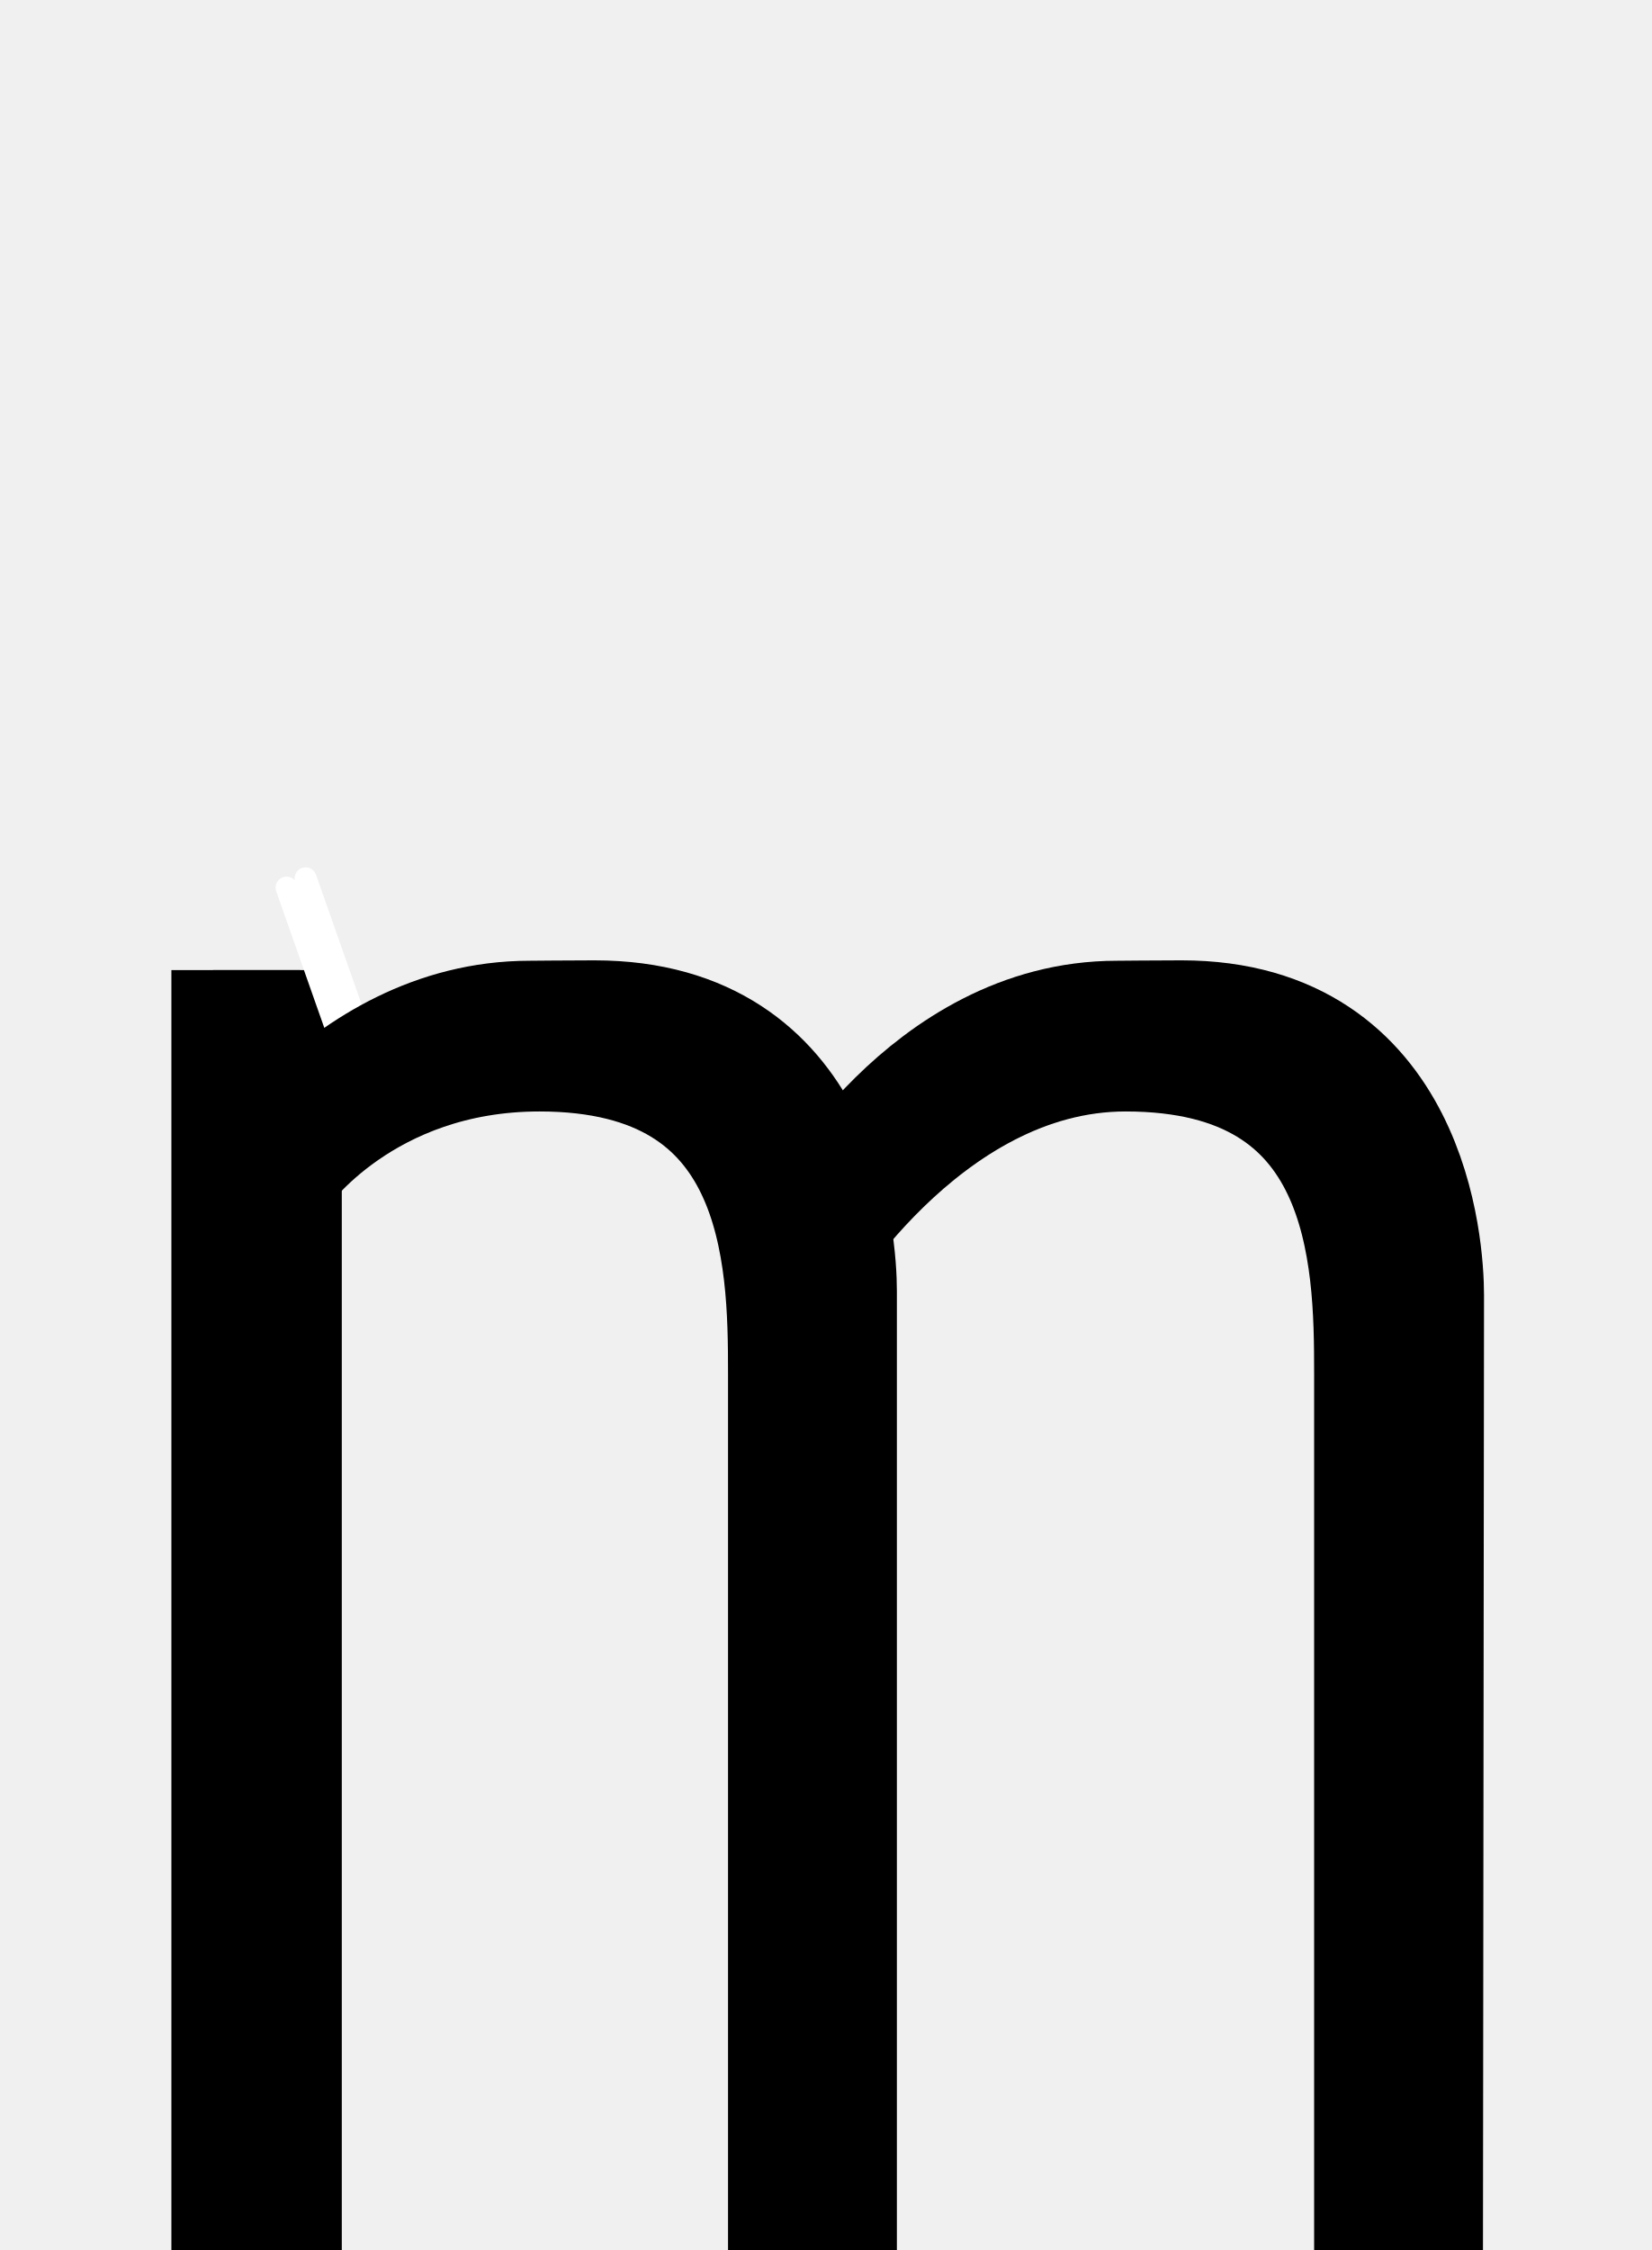
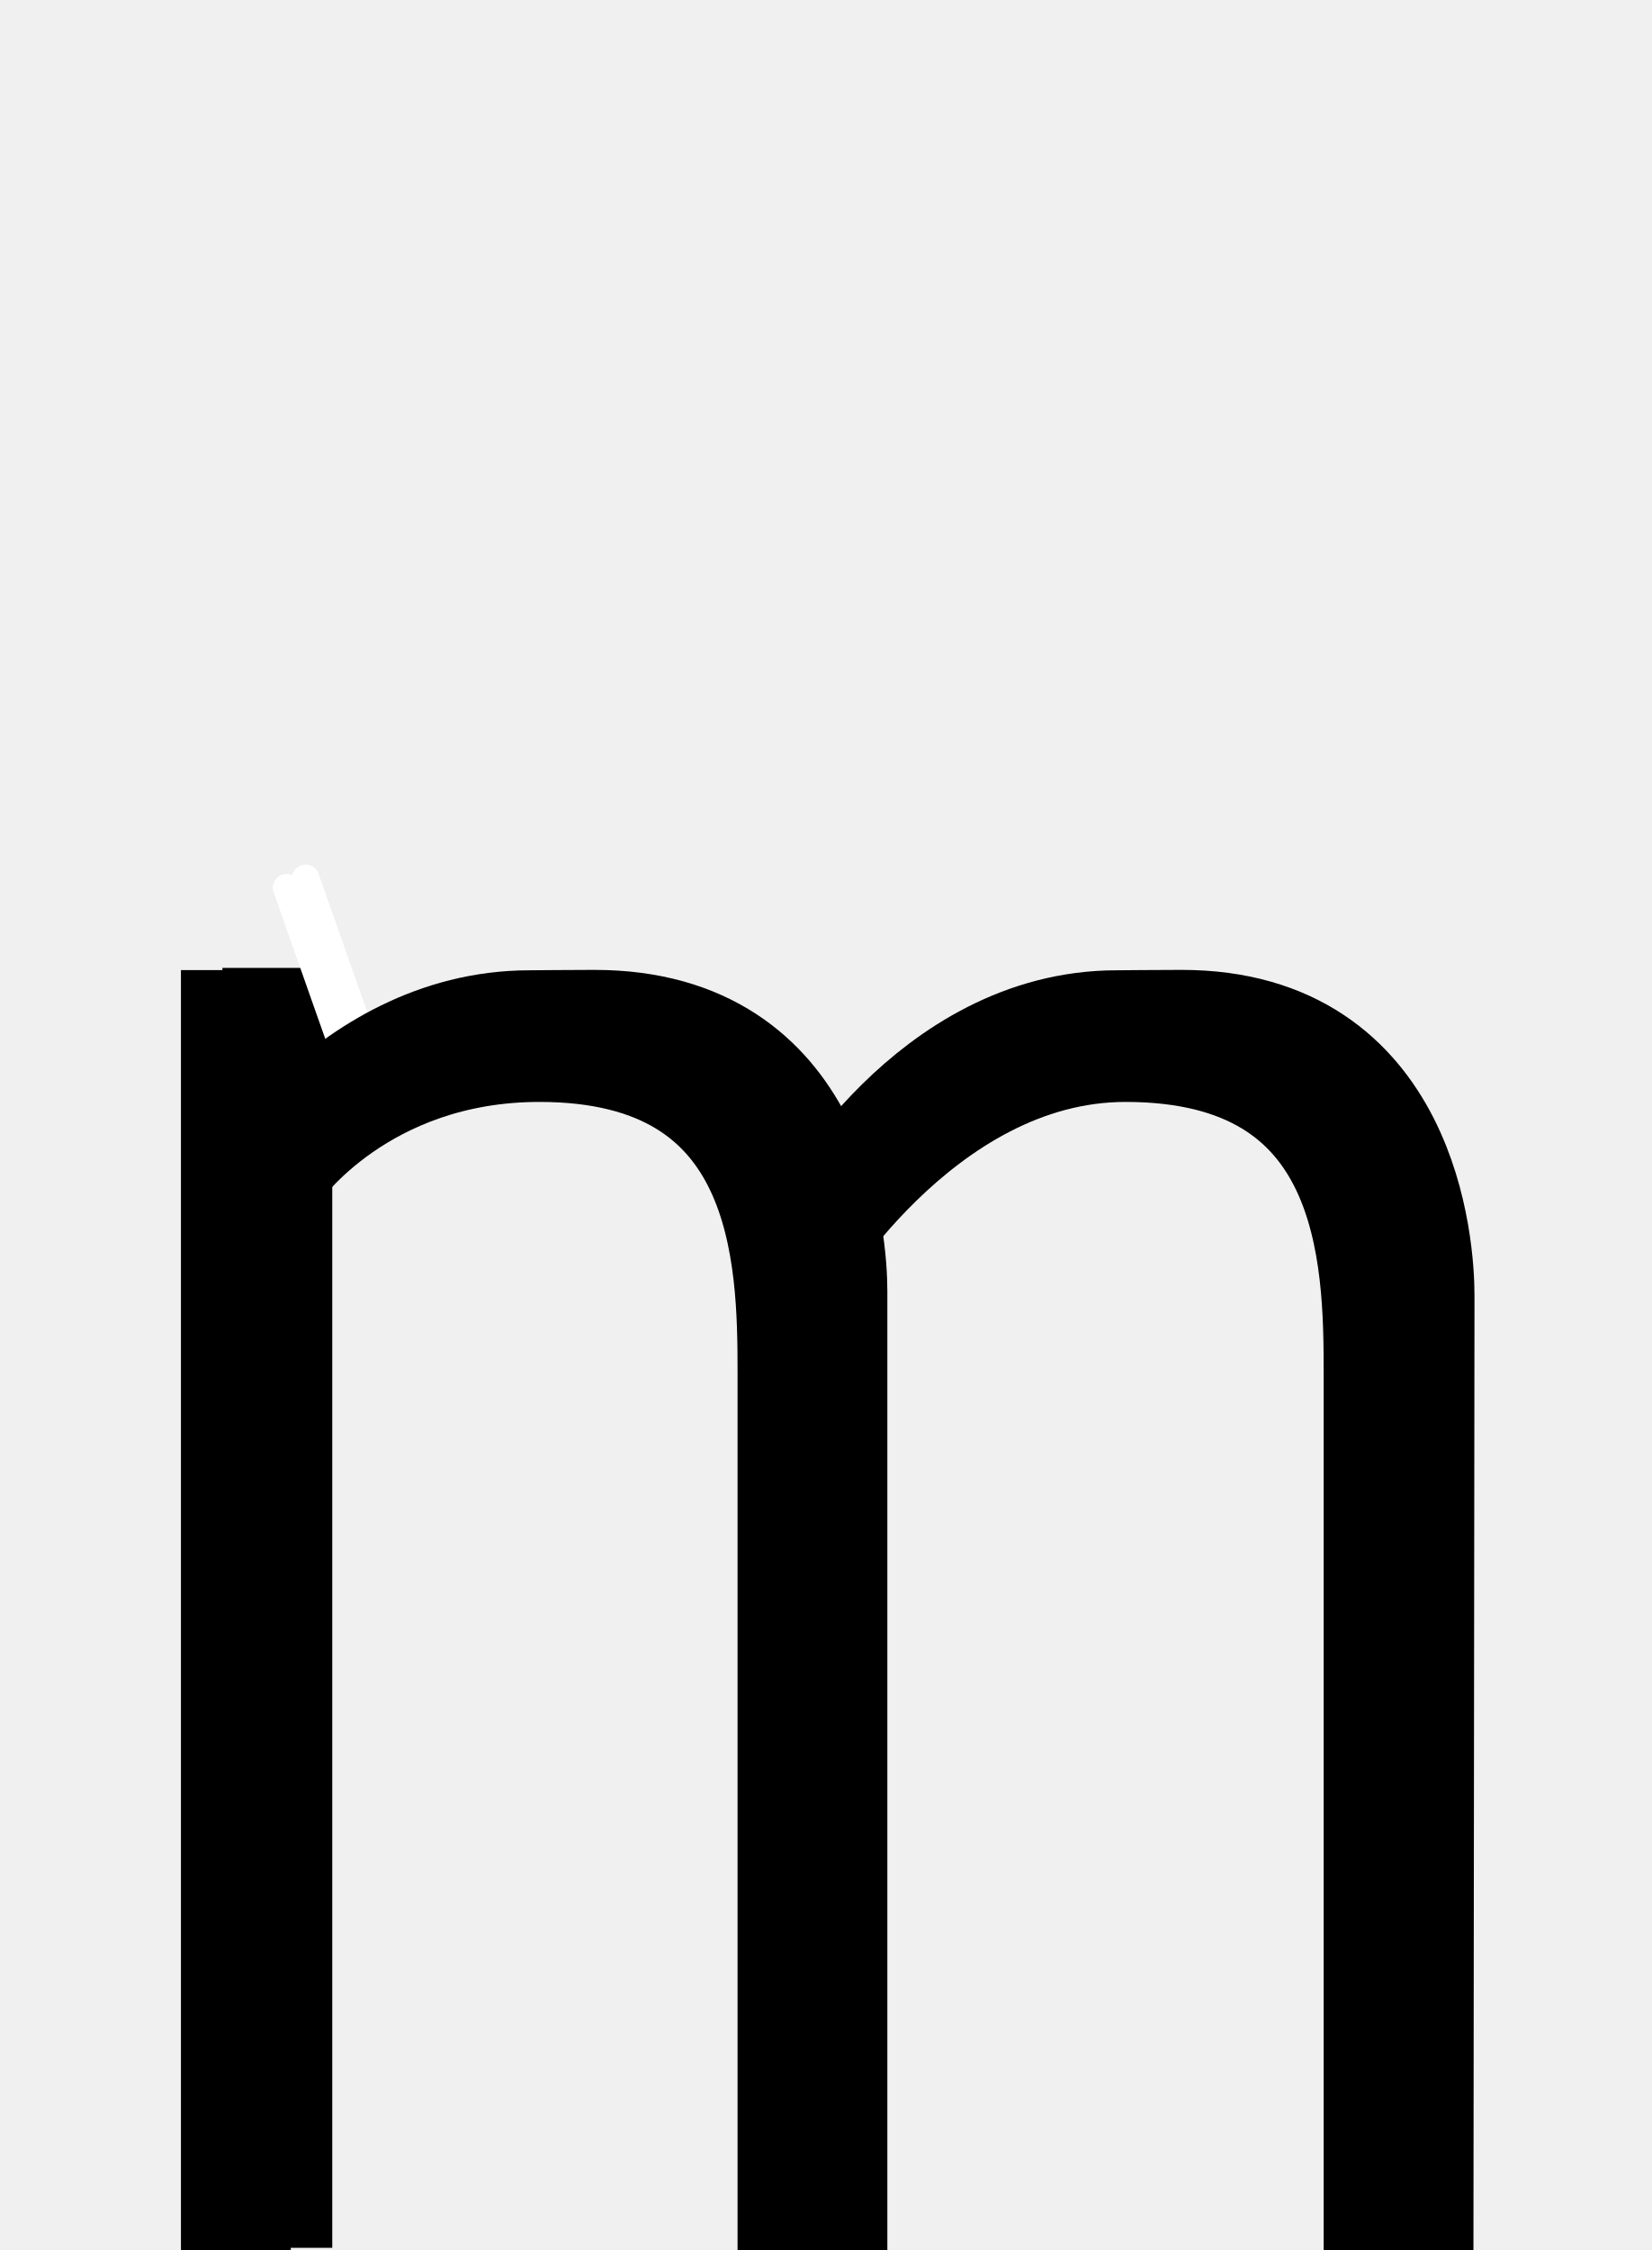
<svg xmlns="http://www.w3.org/2000/svg" version="1.1" viewBox="0 -288 1504 2048" id="svg6" width="1504" height="2048">
  <defs id="defs10" />
  <g id="layer1" style="display:none">
    <g transform="matrix(1,0,0,-1,0,1760)" id="g4" style="fill:#999999">
      <path d="m 160,0 v 1176 h 144 v -80 q 72,80 192,80 h 72 q 64,0 116,-28 52,-28 92,-76 104,104 248,104 h 88 q 80,0 156,-64 76,-64 76,-216 V 0 h -152 v 896 q 0,80 -40,112 -40,32 -128,32 -120,0 -208,-88 V 0 H 672 v 896 q 0,88 -52,116 -52,28 -124,28 -128,0 -192,-88 V 0 Z" id="path2" style="fill:#999999" />
    </g>
  </g>
  <g id="layer5" style="display:none">
    <path style="display:inline;fill:none;fill-rule:evenodd;stroke:#ff0000;stroke-width:1.298px;stroke-linecap:butt;stroke-linejoin:miter;stroke-opacity:1" d="M -357.865,1779.351 H 1342.733" id="path824-3" />
    <path style="display:inline;fill:none;fill-rule:evenodd;stroke:#0000ff;stroke-width:1.298px;stroke-linecap:butt;stroke-linejoin:miter;stroke-opacity:1" d="M -357.865,1759.351 H 1342.733" id="path824-3-6" />
    <path style="display:inline;fill:none;fill-rule:evenodd;stroke:#0000ff;stroke-width:1.298px;stroke-linecap:butt;stroke-linejoin:miter;stroke-opacity:1" d="m -357.865,593.751 1700.598,-10e-6" id="path824-3-6-7" />
  </g>
  <g id="layer2">
-     <path style="display:inline;fill:none;fill-rule:evenodd;stroke:#000000;stroke-width:117.36;stroke-linecap:butt;stroke-linejoin:miter;stroke-miterlimit:4;stroke-dasharray:none;stroke-opacity:1" d="M 252.5,1760 V 595" id="path5236-3-9-6" class="int" />
-     <path style="display:inline;fill:none;fill-rule:evenodd;stroke:#000000;stroke-width:117.36;stroke-linecap:butt;stroke-linejoin:miter;stroke-miterlimit:4;stroke-dasharray:none;stroke-opacity:1" d="M 214.731,1760 V 1609.051 800.324 595" id="path5236-7-5-3-1" class="ext" />
-     <g id="g1394" transform="rotate(-8.070645,419.3043,580.4416)">
-       <path class="intrap" id="path478" d="M 332.793,707.768 C 331.681,704.457 289.326,492.361 289.326,492.361" style="fill:none;fill-rule:evenodd;stroke:#ffffff;stroke-width:20;stroke-linecap:round;stroke-linejoin:bevel;stroke-miterlimit:4;stroke-dasharray:none;stroke-dashoffset:0;stroke-opacity:1;paint-order:fill markers stroke" />
-       <path class="intrap" id="path478-6" d="M 314.44,713.73 C 313.329,710.419 270.974,498.323 270.974,498.323" style="fill:none;fill-rule:evenodd;stroke:#ffffff;stroke-width:20;stroke-linecap:round;stroke-linejoin:bevel;stroke-miterlimit:4;stroke-dasharray:none;stroke-dashoffset:0;stroke-opacity:1;paint-order:fill markers stroke" />
+     <path style="display:inline;fill:none;fill-rule:evenodd;stroke:#000000;stroke-width:100;stroke-linecap:butt;stroke-linejoin:miter;stroke-miterlimit:4;stroke-dasharray:none;stroke-opacity:1" d="M 252.5,1758.007 V 593.007" id="path5236-3-9-6" class="int" />
+     <path style="display:inline;fill:none;fill-rule:evenodd;stroke:#000000;stroke-width:100;stroke-linecap:butt;stroke-linejoin:miter;stroke-miterlimit:4;stroke-dasharray:none;stroke-opacity:1" d="M 214.731,1760 V 1609.051 800.324 595" id="path5236-7-5-3-1" class="ext" />
+     <g id="g1394" transform="rotate(-8.070645,419.3043,580.4416)" style="stroke-width:25;stroke-miterlimit:4;stroke-dasharray:none">
+       <path class="intrap" id="path478" d="M 332.793,707.768 C 331.681,704.457 289.326,492.361 289.326,492.361" style="fill:none;fill-rule:evenodd;stroke:#ffffff;stroke-width:25;stroke-linecap:round;stroke-linejoin:bevel;stroke-miterlimit:4;stroke-dasharray:none;stroke-dashoffset:0;stroke-opacity:1;paint-order:fill markers stroke" />
+       <path class="intrap" id="path478-6" d="M 314.44,713.73 C 313.329,710.419 270.974,498.323 270.974,498.323" style="fill:none;fill-rule:evenodd;stroke:#ffffff;stroke-width:25;stroke-linecap:round;stroke-linejoin:bevel;stroke-miterlimit:4;stroke-dasharray:none;stroke-dashoffset:0;stroke-opacity:1;paint-order:fill markers stroke" />
    </g>
-     <path style="display:inline;fill:none;fill-rule:evenodd;stroke:#000000;stroke-width:117.36;stroke-linecap:butt;stroke-linejoin:miter;stroke-miterlimit:4;stroke-dasharray:none;stroke-opacity:1" d="m 214.876,817.808 c 0,0 97.492,-172.624 267.408,-172.624 0,0 37.957,-0.367 58.889,-0.367 203.78,0 216.707,200.211 216.707,242.517 v 872.677" id="path147-2-2-1-6-0" class="ext" />
-     <path style="display:inline;fill:none;fill-rule:evenodd;stroke:#000000;stroke-width:117.36;stroke-linecap:butt;stroke-linejoin:miter;stroke-miterlimit:4;stroke-dasharray:none;stroke-opacity:1" d="m 252.355,774.412 c 0,0 76.263,-109.412 238.851,-109.412 227.382,0 230.299,190.997 230.299,297.046 v 797.944" id="path147-6-9-9-2-06-6" class="int" />
-     <path style="display:inline;fill:none;fill-rule:evenodd;stroke:#000000;stroke-width:117.36;stroke-linecap:butt;stroke-linejoin:miter;stroke-miterlimit:4;stroke-dasharray:none;stroke-opacity:1" d="m 750.266,824.174 c 0,0 96.665,-178.991 266.583,-178.991 0,0 37.952,-0.367 58.895,-0.367 203.767,0 216.693,203.855 216.693,246.16 L 1291.478,1760" id="path147-2-2-1-7-2-3" class="ext" />
-     <path style="display:inline;fill:none;fill-rule:evenodd;stroke:#000000;stroke-width:117.36;stroke-linecap:butt;stroke-linejoin:miter;stroke-miterlimit:4;stroke-dasharray:none;stroke-opacity:1" d="m 716.879,872.481 c 0,0 118.495,-207.481 307.924,-207.481 227.386,0 230.313,190.997 230.313,297.046 V 1760" id="path147-6-9-9-2-0-6-2" class="int" />
+     <path style="display:inline;fill:none;fill-rule:evenodd;stroke:#000000;stroke-width:100;stroke-linecap:butt;stroke-linejoin:miter;stroke-miterlimit:4;stroke-dasharray:none;stroke-opacity:1" d="m 214.876,817.808 c 0,0 97.492,-172.624 267.408,-172.624 0,0 37.957,-0.367 58.889,-0.367 203.78,0 216.707,200.211 216.707,242.517 v 872.677" id="path147-2-2-1-6-0" class="ext" />
+     <path style="display:inline;fill:none;fill-rule:evenodd;stroke:#000000;stroke-width:100;stroke-linecap:butt;stroke-linejoin:miter;stroke-miterlimit:4;stroke-dasharray:none;stroke-opacity:1" d="m 252.355,774.412 c 0,0 76.263,-109.412 238.851,-109.412 227.382,0 230.299,190.997 230.299,297.046 v 797.944" id="path147-6-9-9-2-06-6" class="int" />
+     <path style="display:inline;fill:none;fill-rule:evenodd;stroke:#000000;stroke-width:100;stroke-linecap:butt;stroke-linejoin:miter;stroke-miterlimit:4;stroke-dasharray:none;stroke-opacity:1" d="m 750.266,824.174 c 0,0 96.665,-178.991 266.583,-178.991 0,0 37.952,-0.367 58.895,-0.367 203.767,0 216.693,203.855 216.693,246.16 L 1291.478,1760" id="path147-2-2-1-7-2-3" class="ext" />
+     <path style="display:inline;fill:none;fill-rule:evenodd;stroke:#000000;stroke-width:100;stroke-linecap:butt;stroke-linejoin:miter;stroke-miterlimit:4;stroke-dasharray:none;stroke-opacity:1" d="m 716.879,872.481 c 0,0 118.495,-207.481 307.924,-207.481 227.386,0 230.313,190.997 230.313,297.046 V 1760" id="path147-6-9-9-2-0-6-2" class="int" />
  </g>
</svg>
